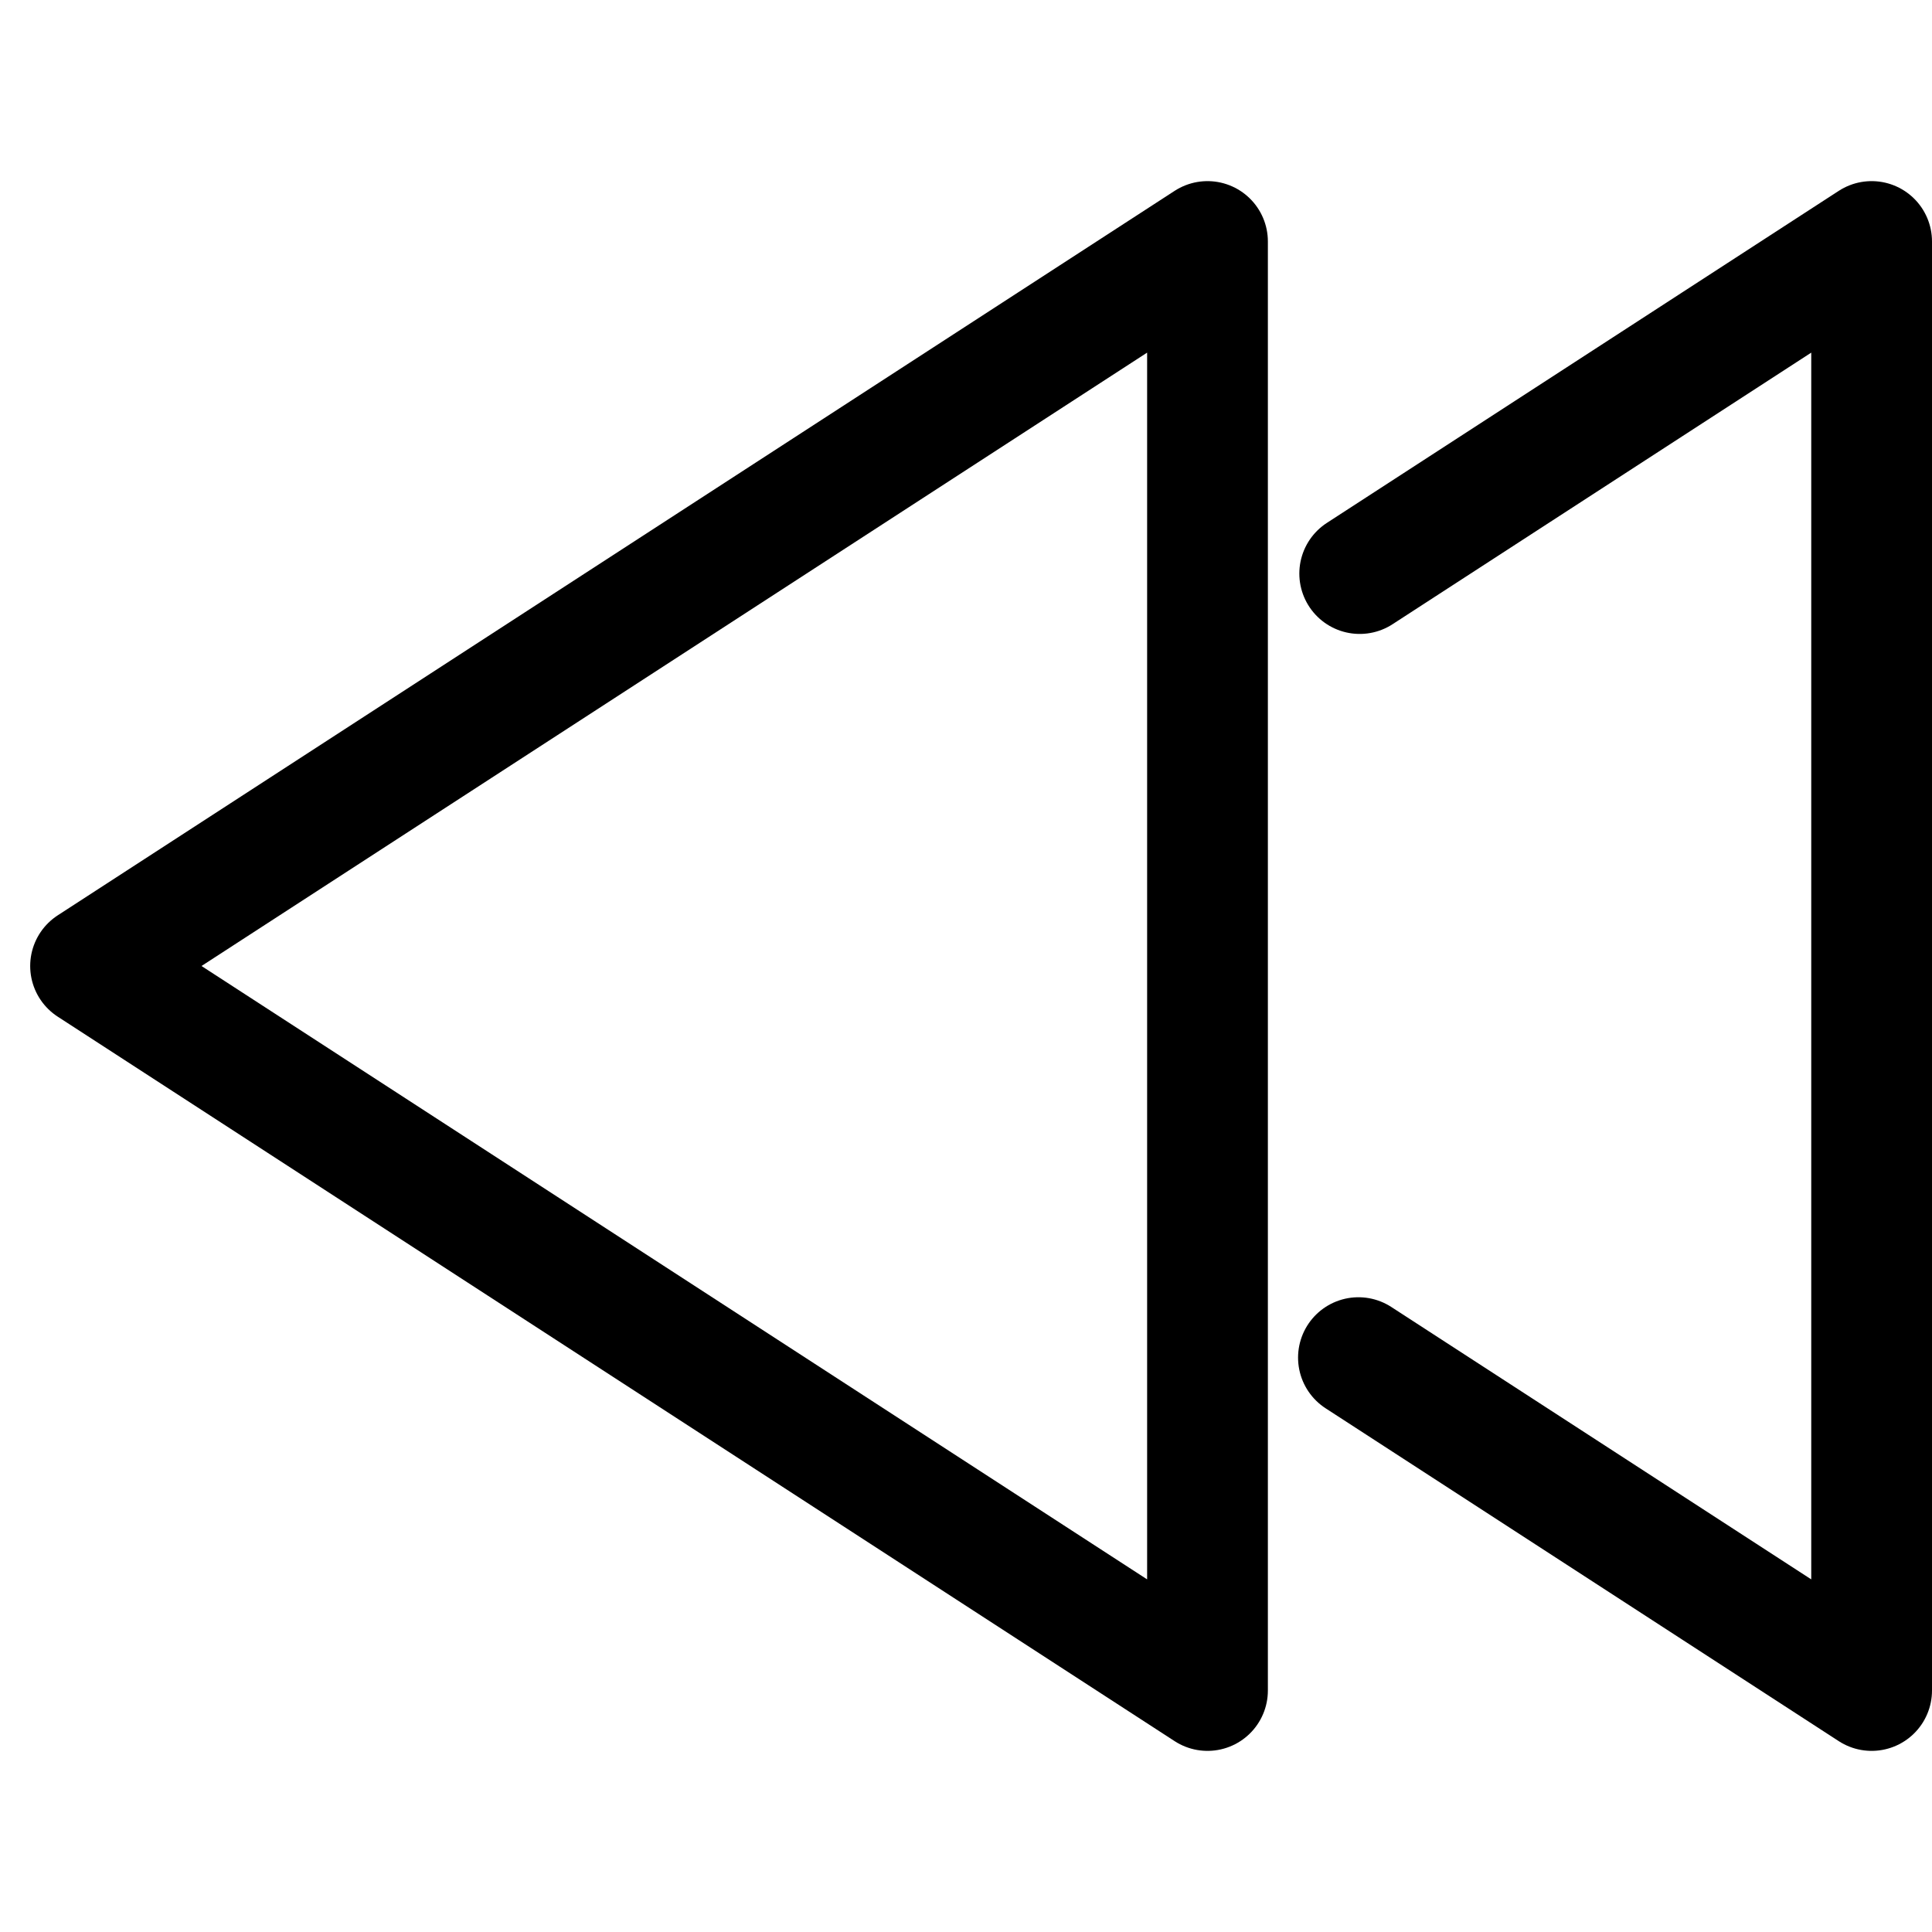
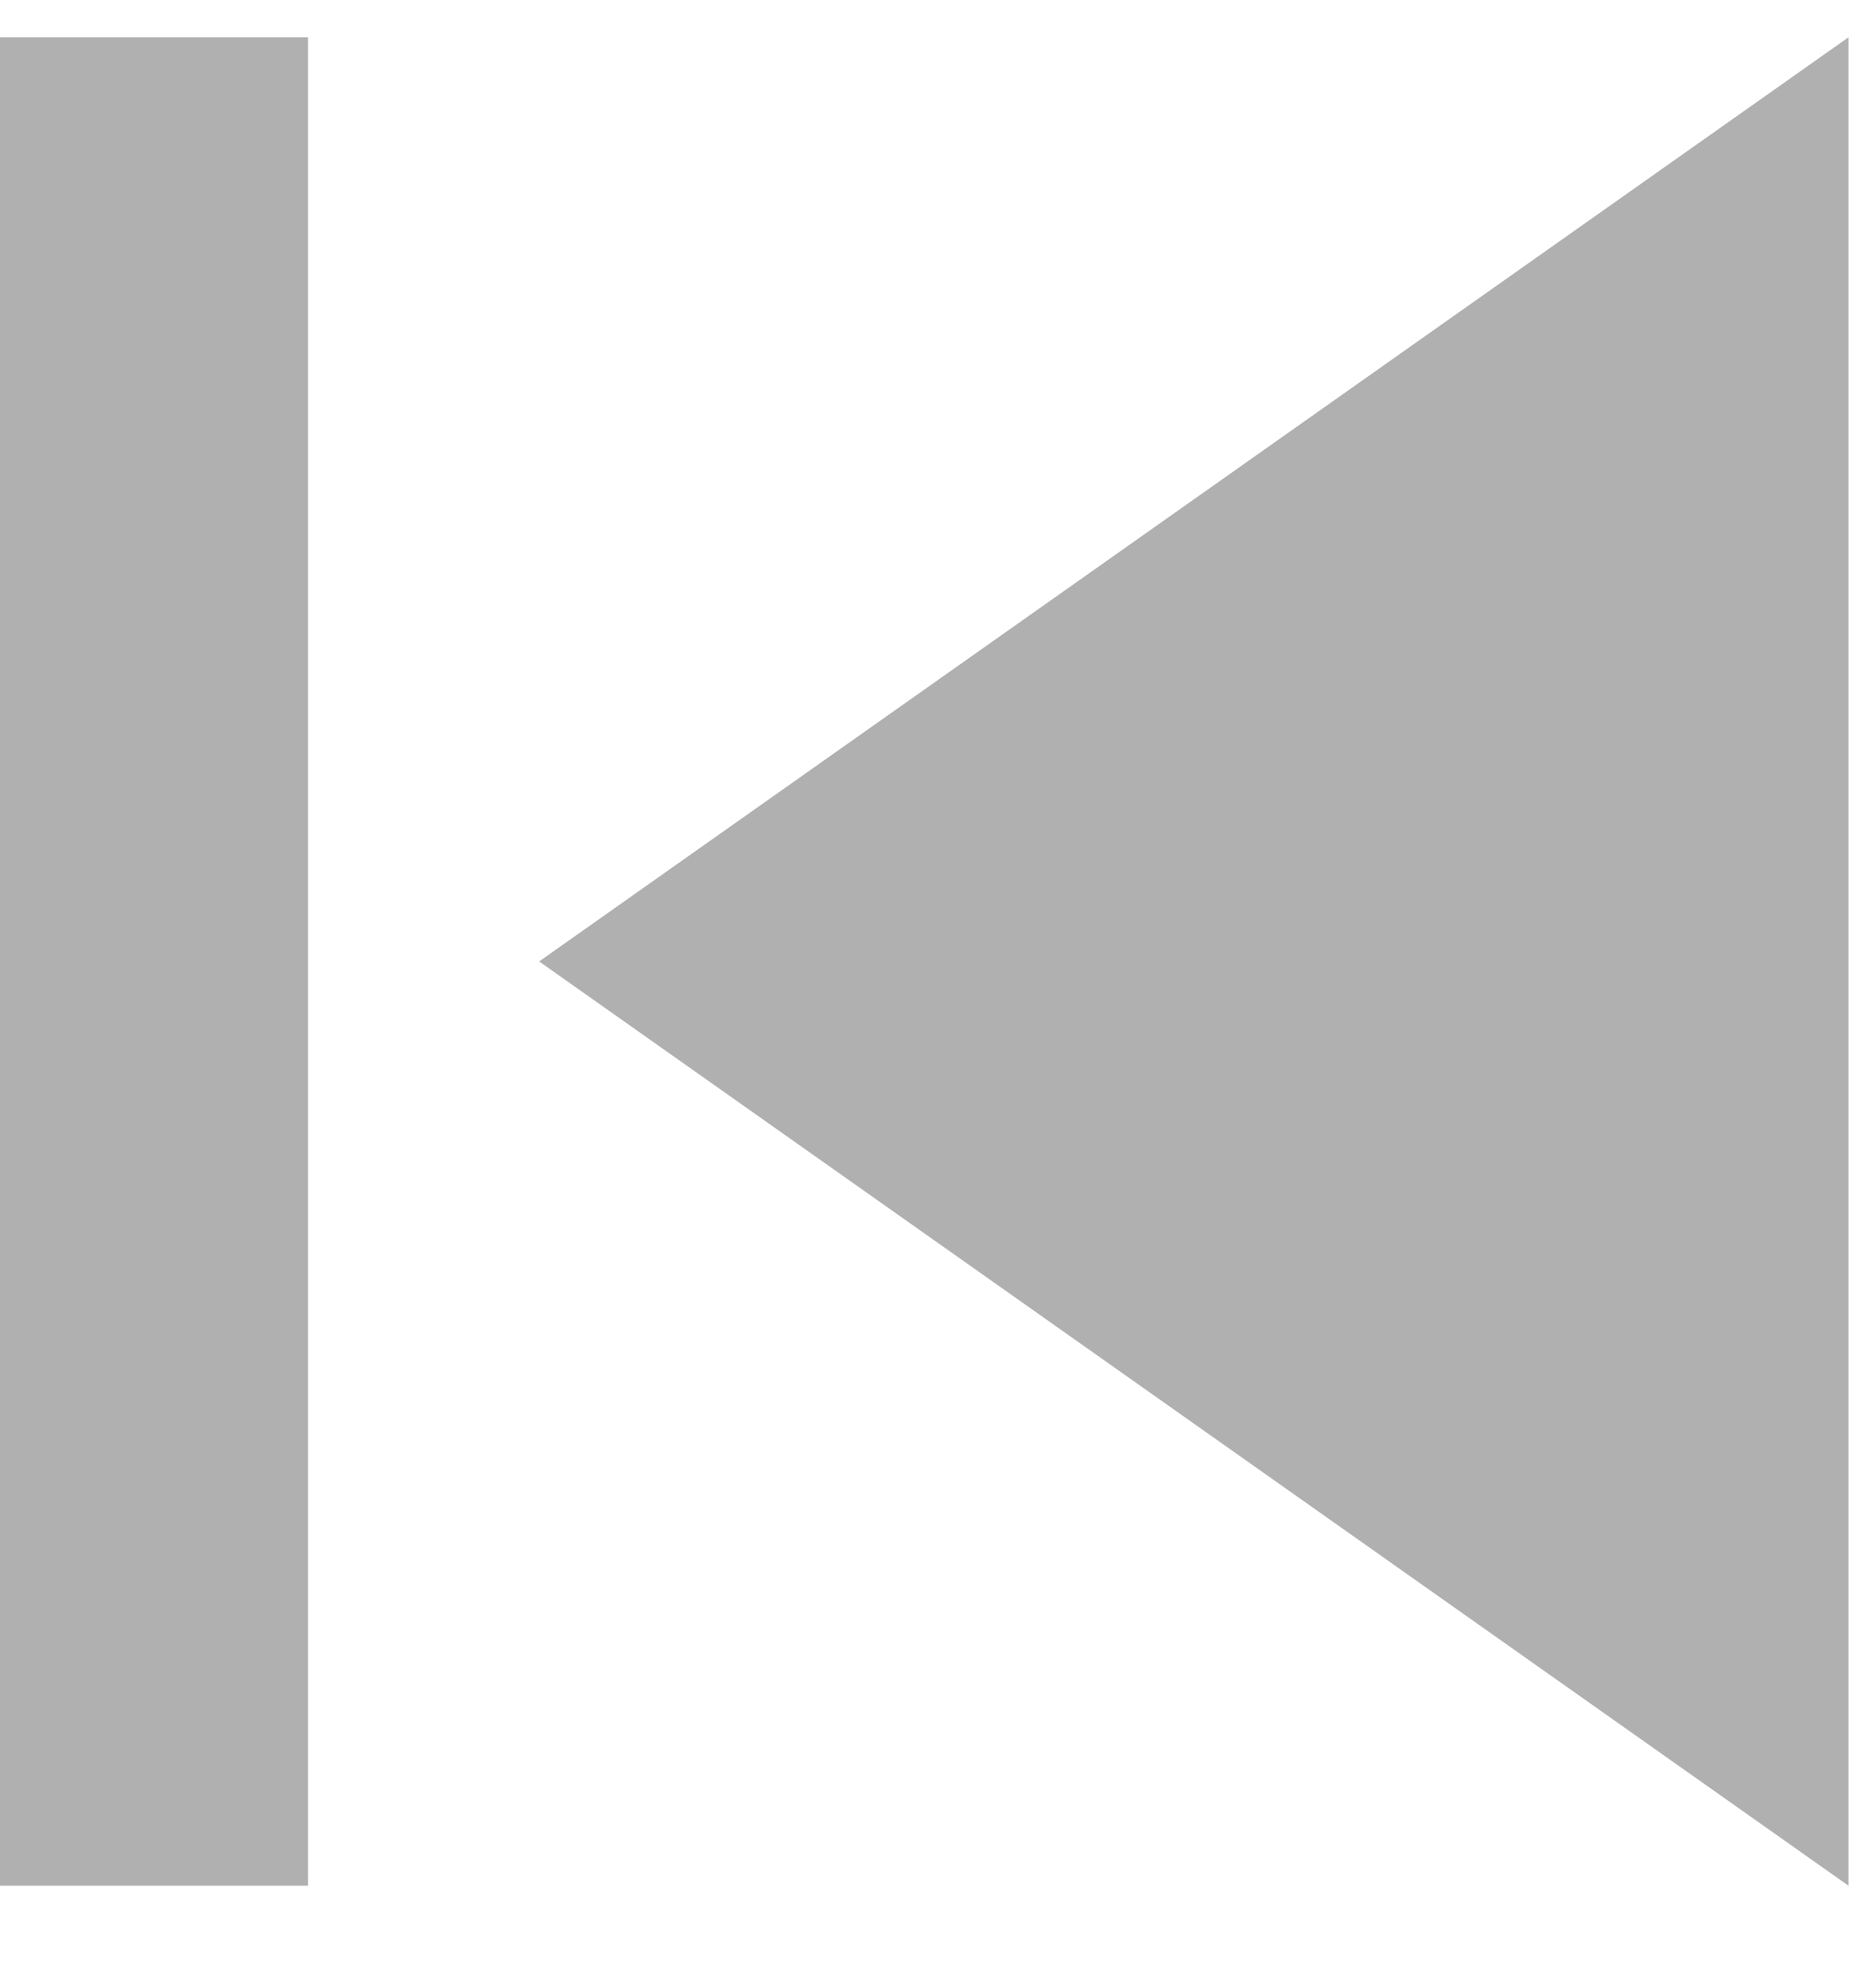
- <svg xmlns="http://www.w3.org/2000/svg" viewBox="0 0 64 64" width="96" height="96">
-   <g class="nc-icon-wrapper" stroke-linecap="round" stroke-linejoin="round" stroke-width="4" fill="#000000" stroke="#000000">
-     <polygon points="3 32 40 8 40 56 3 32" fill="none" stroke="#000000" stroke-miterlimit="10" />
-     <polyline data-color="color-2" points="45.042 19 62 8 62 56 45 44.973" fill="none" stroke-miterlimit="10" />
-   </g>
+ <svg xmlns="http://www.w3.org/2000/svg" width="15" height="16" viewBox="0 0 15 16" fill="none">
+   <path d="M0 0.3H2.479V15.177H0V0.3ZM4.339 7.738L14.877 15.177V0.3L4.339 7.738Z" fill="#B0B0B0" />
</svg>
